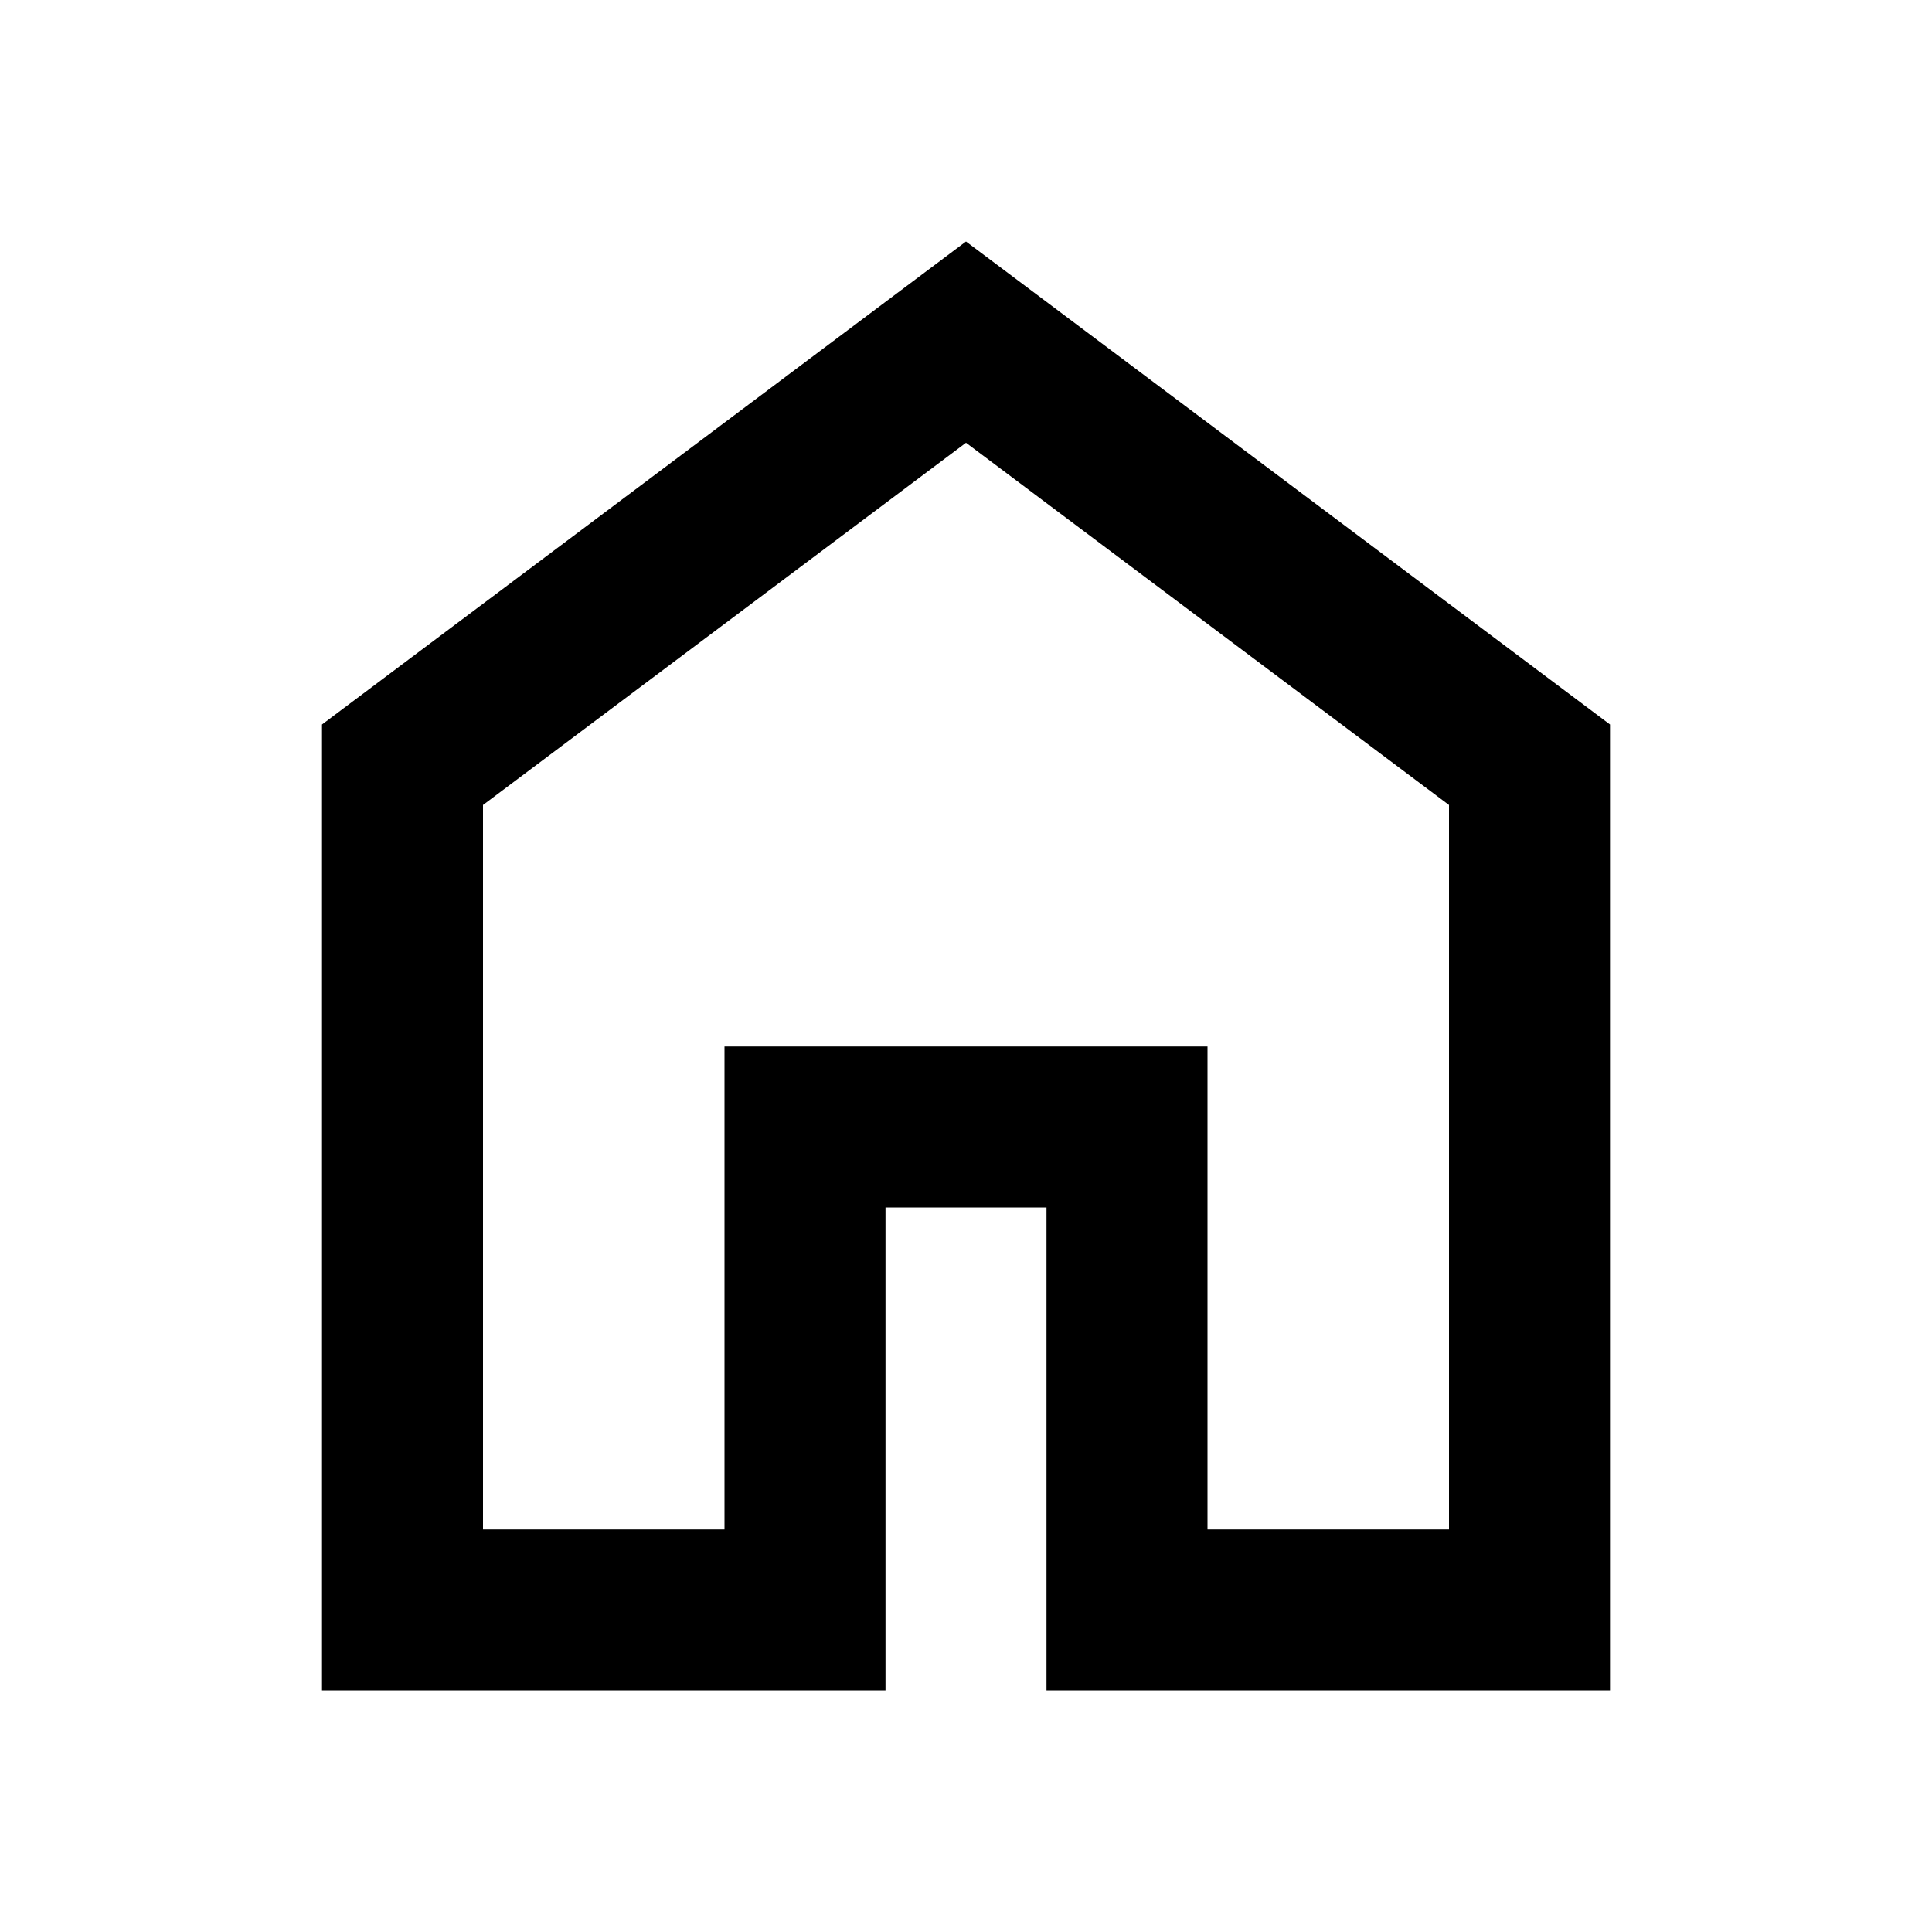
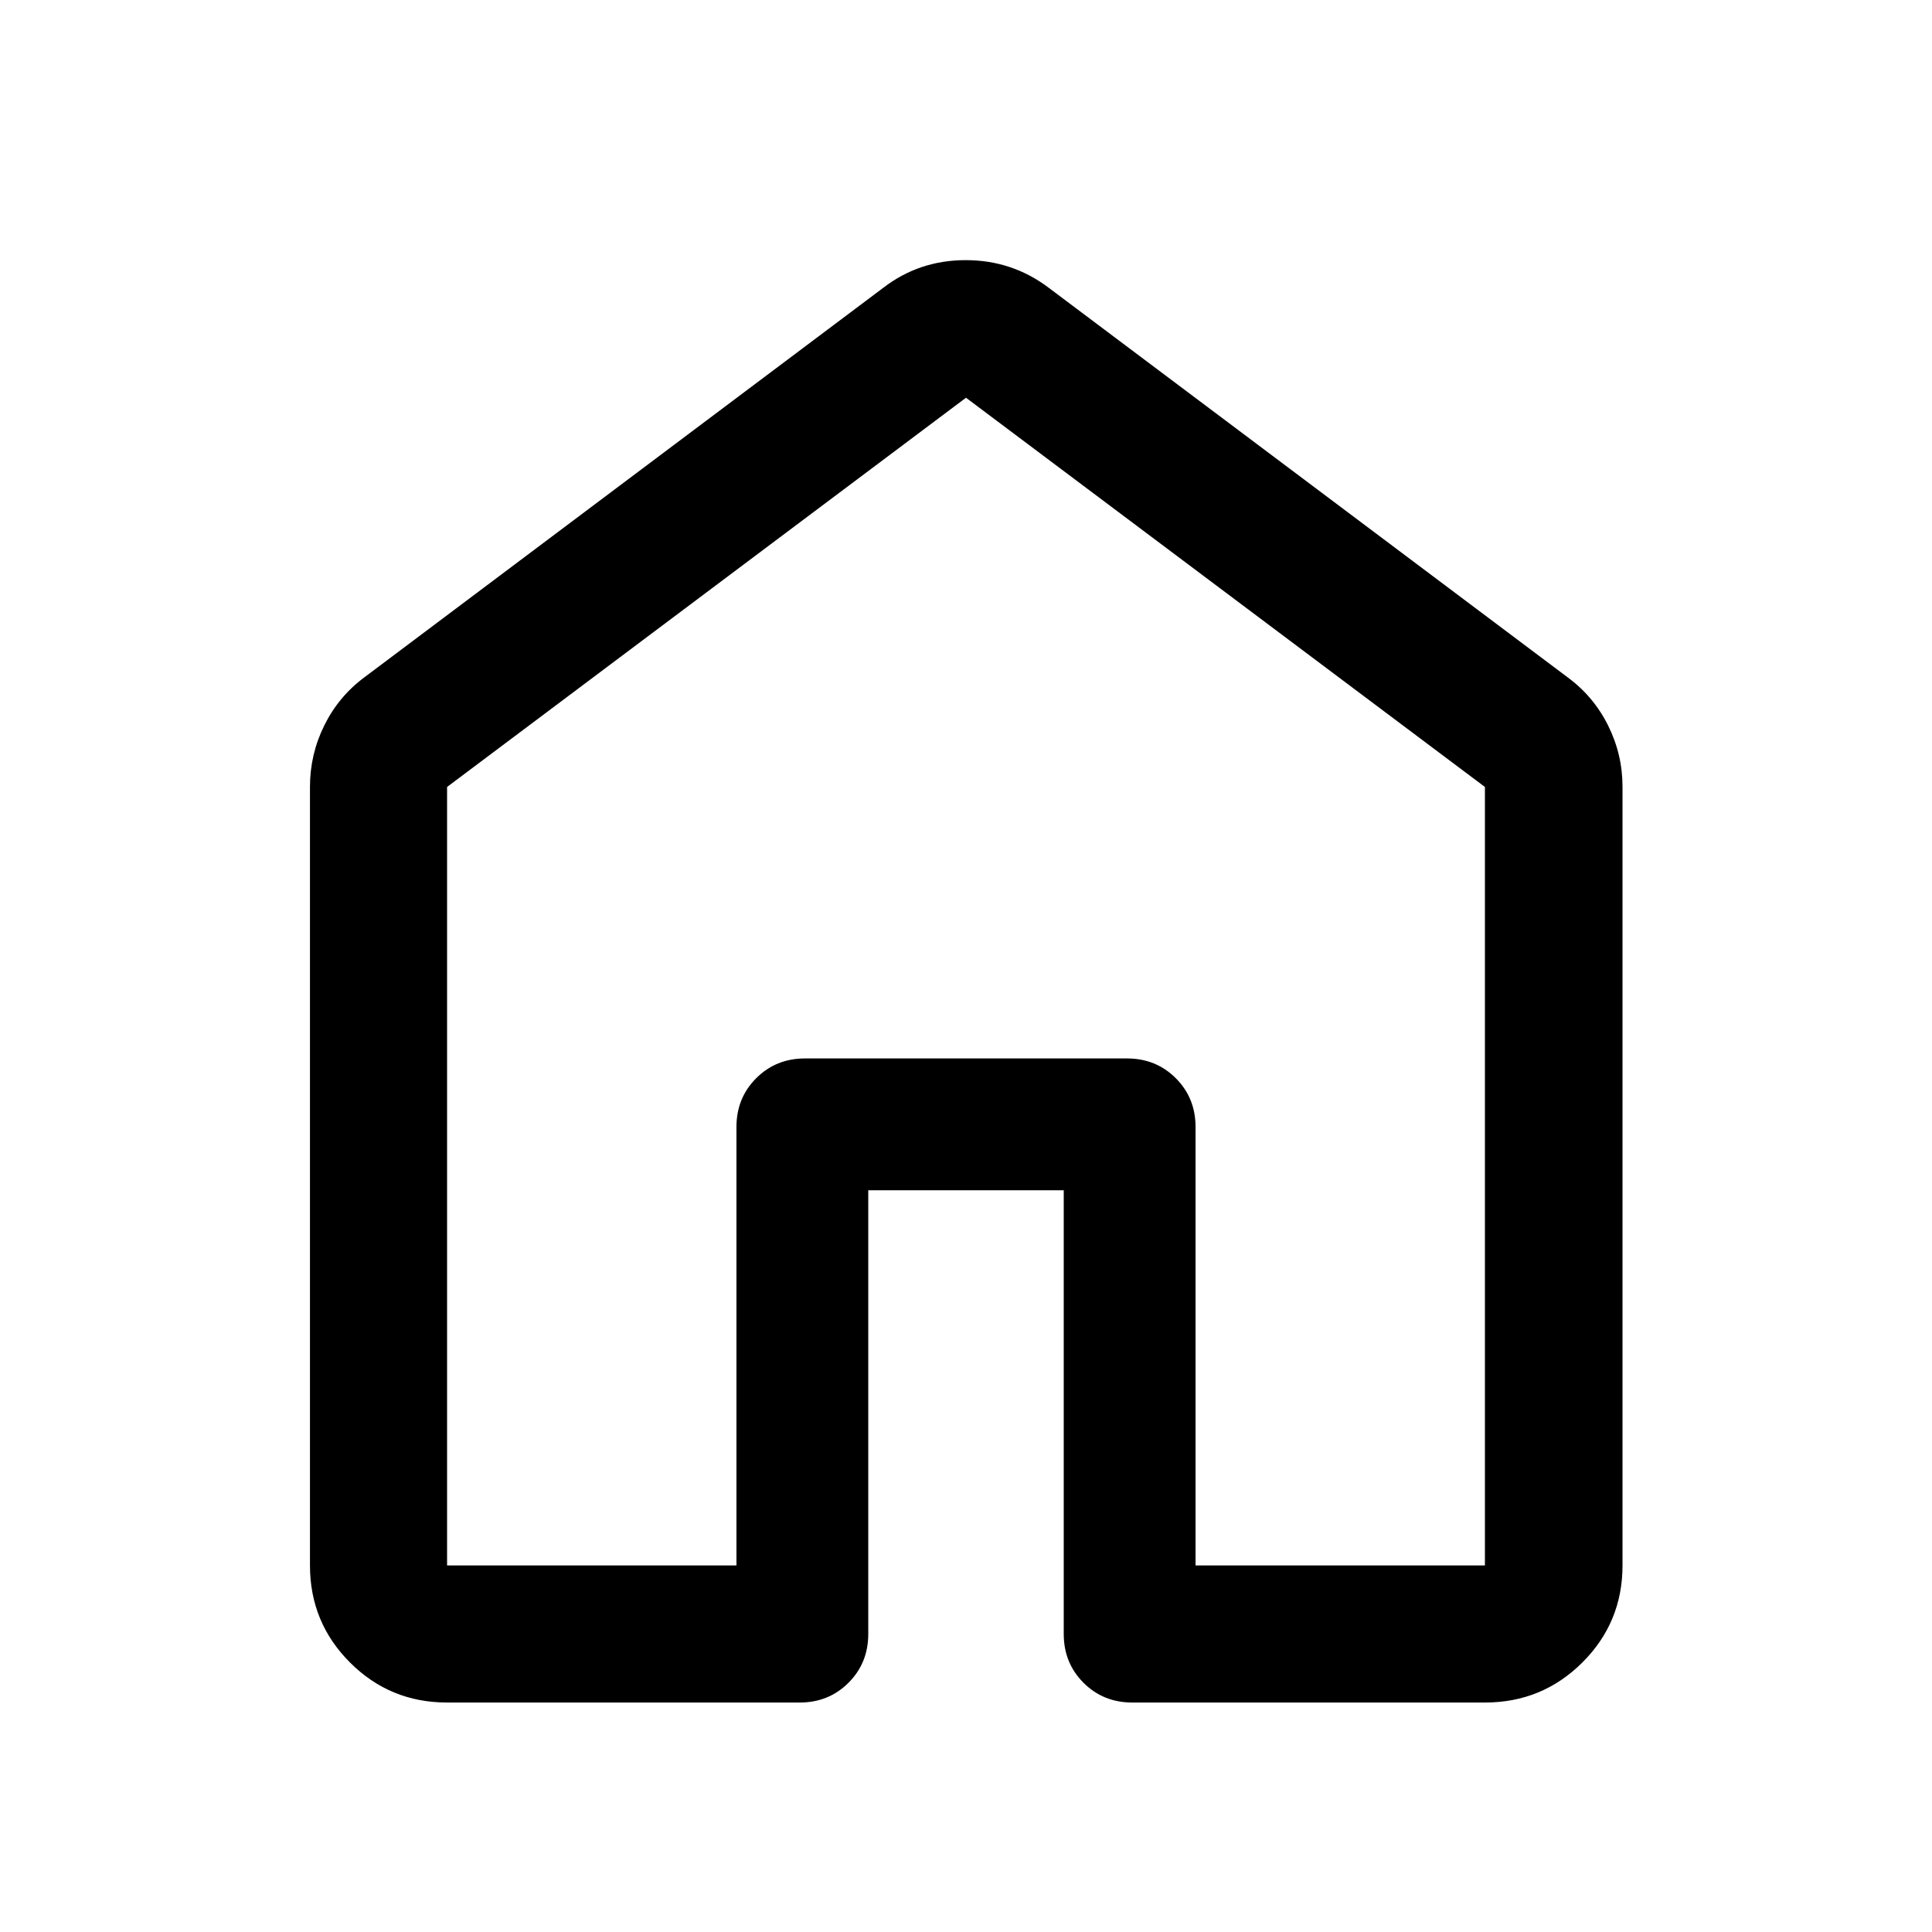
- <svg xmlns="http://www.w3.org/2000/svg" height="24" viewBox="0 -960 960 960" width="24">
-   <path d="M240-200h120v-240h240v240h120v-360L480-740 240-560v360Zm-80 80v-480l320-240 320 240v480H520v-240h-80v240H160Zm320-350Z" />
+ <svg xmlns="http://www.w3.org/2000/svg" height="48" viewBox="0 -960 960 960" width="48">
+   <path d="M222.152-182.152h143.783V-400q0-14.424 9.82-24.245 9.821-9.82 24.245-9.82h160q14.424 0 24.245 9.82 9.82 9.821 9.82 24.245v217.848h143.783v-386.812L480-762.37 222.152-568.964v386.812Zm-68.13 0v-386.891q0-16.112 7.133-30.528 7.134-14.416 19.975-23.929l257.848-193.565q17.832-13.674 40.862-13.674t41.182 13.674L778.87-623.5q12.953 9.513 20.151 23.929 7.197 14.416 7.197 30.528v386.891q0 28.349-19.962 48.24-19.961 19.89-48.408 19.89H562.63q-14.423 0-24.244-9.82-9.821-9.821-9.821-24.245v-220.478h-97.13v220.478q0 14.424-9.821 24.245-9.821 9.82-24.244 9.82H222.152q-28.349 0-48.24-19.89-19.89-19.891-19.89-48.24ZM480-472.761Z" />
</svg>
